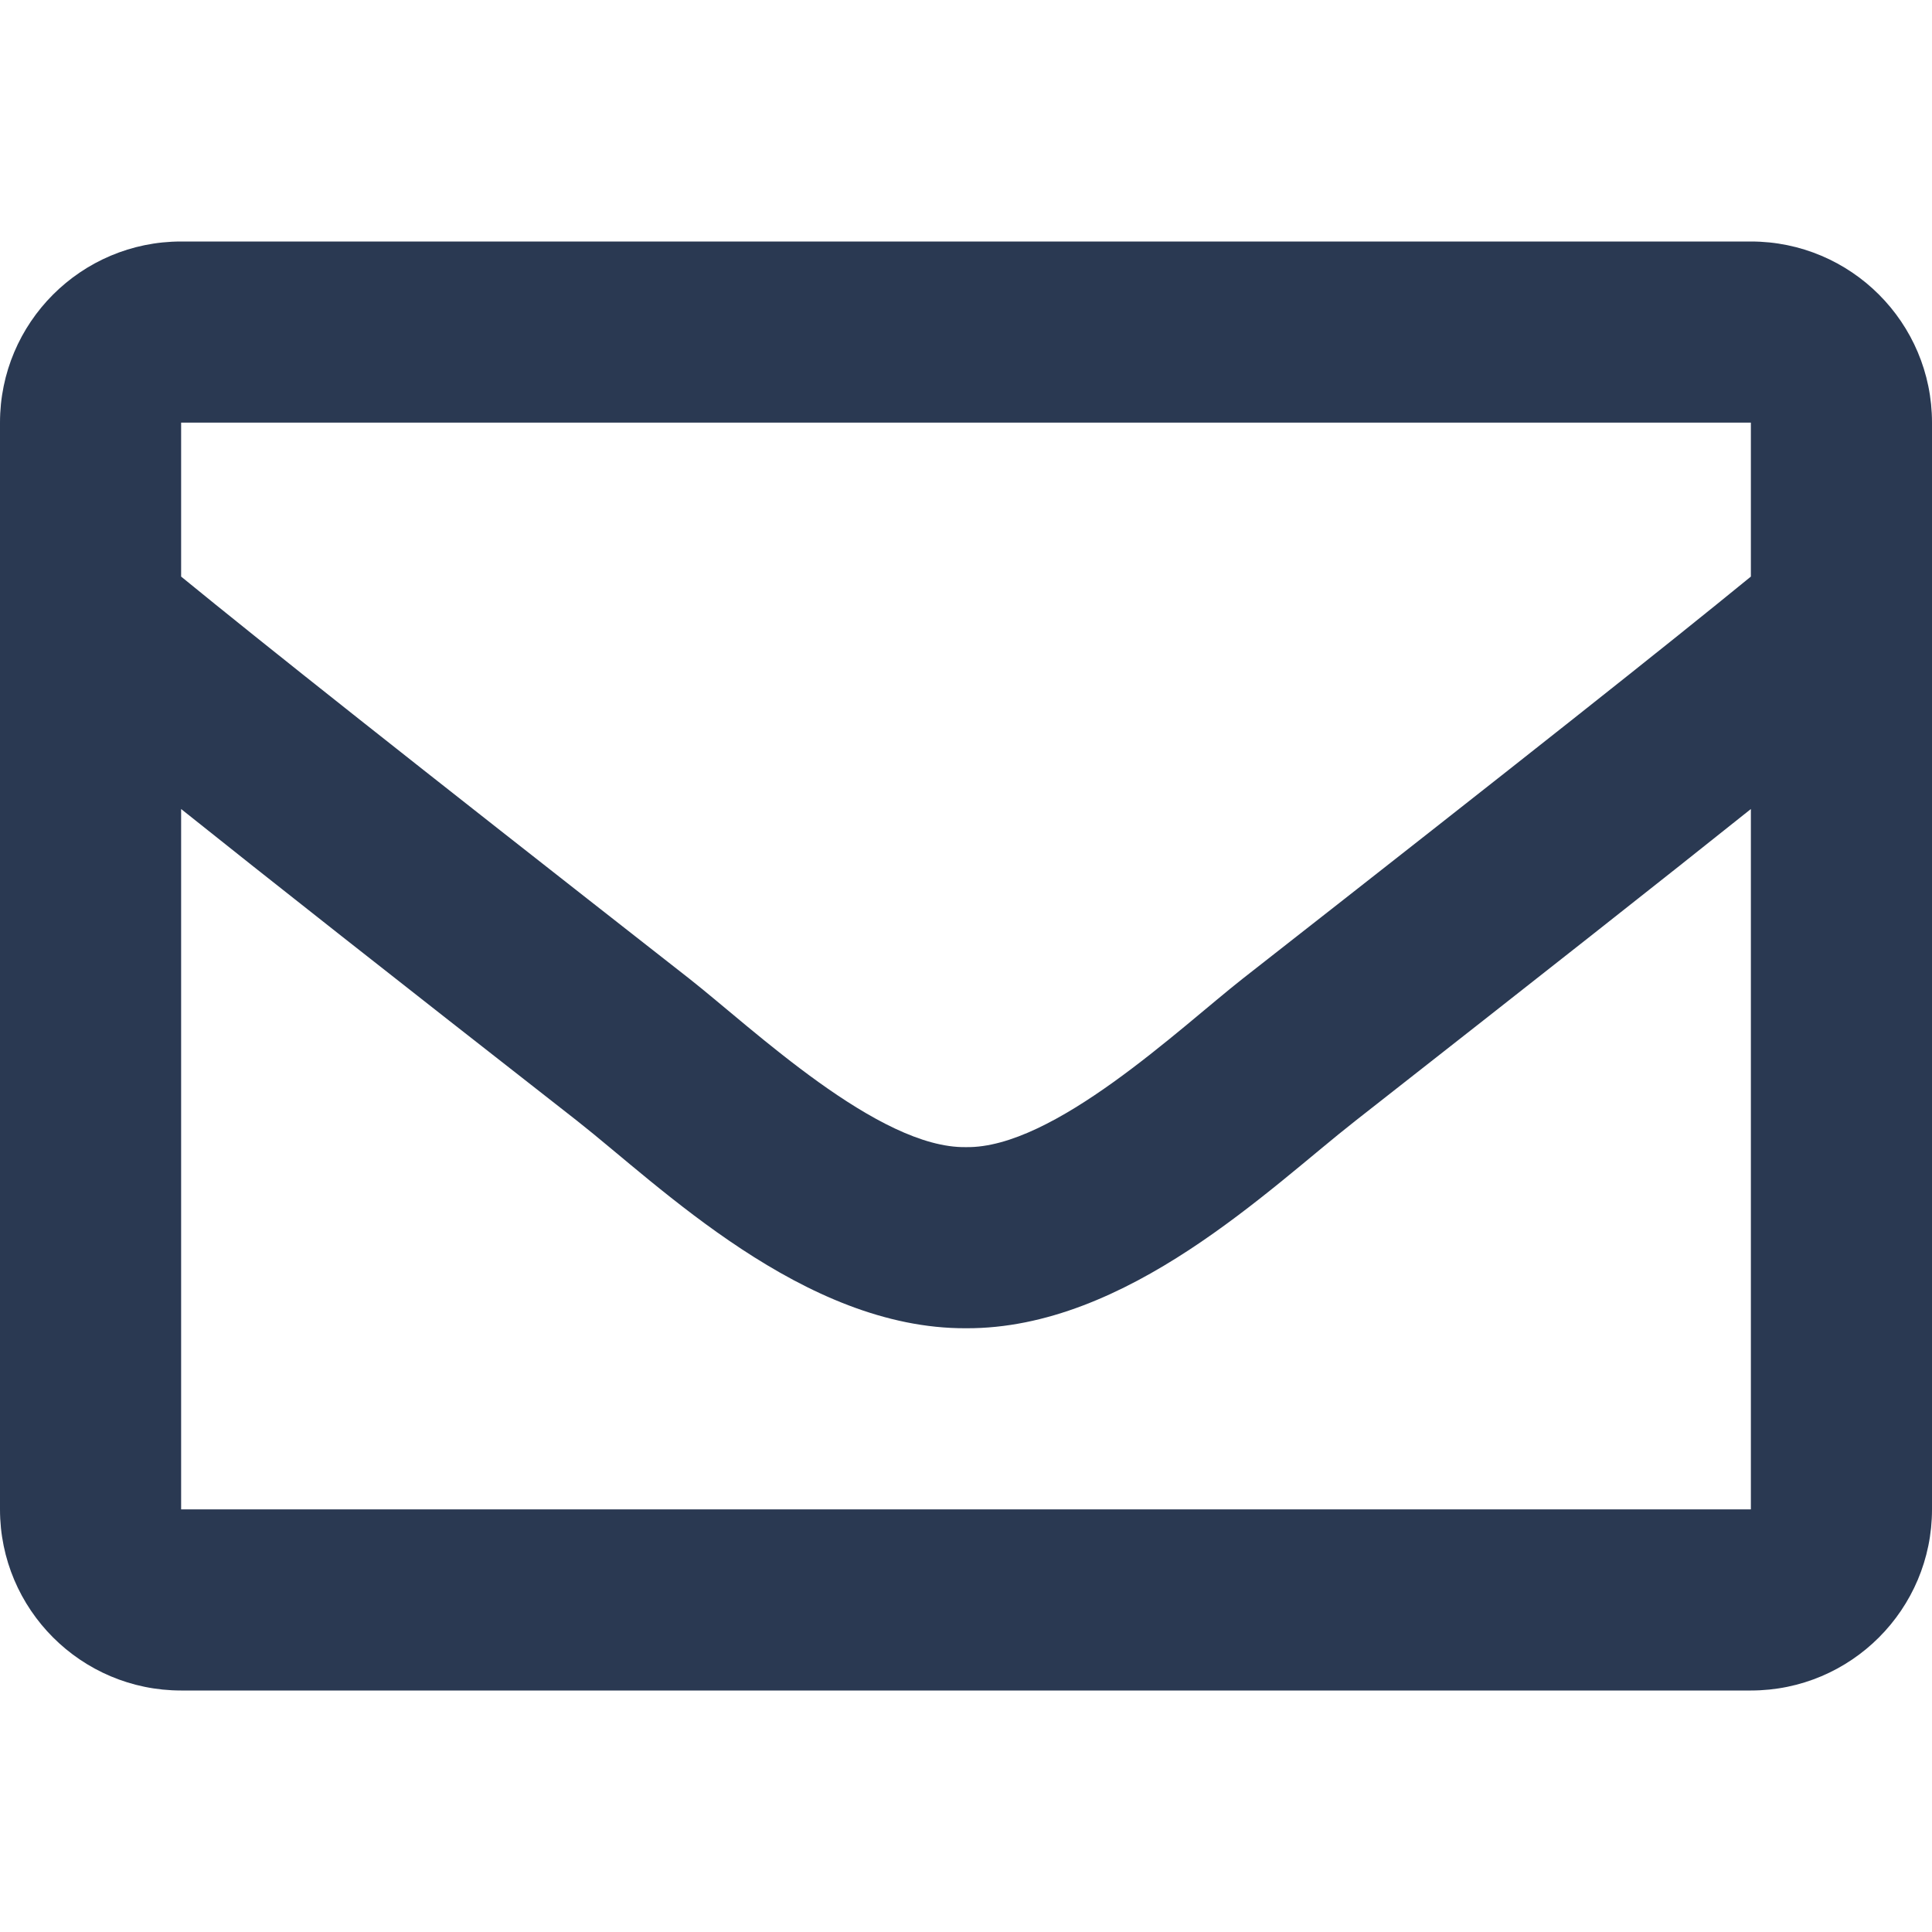
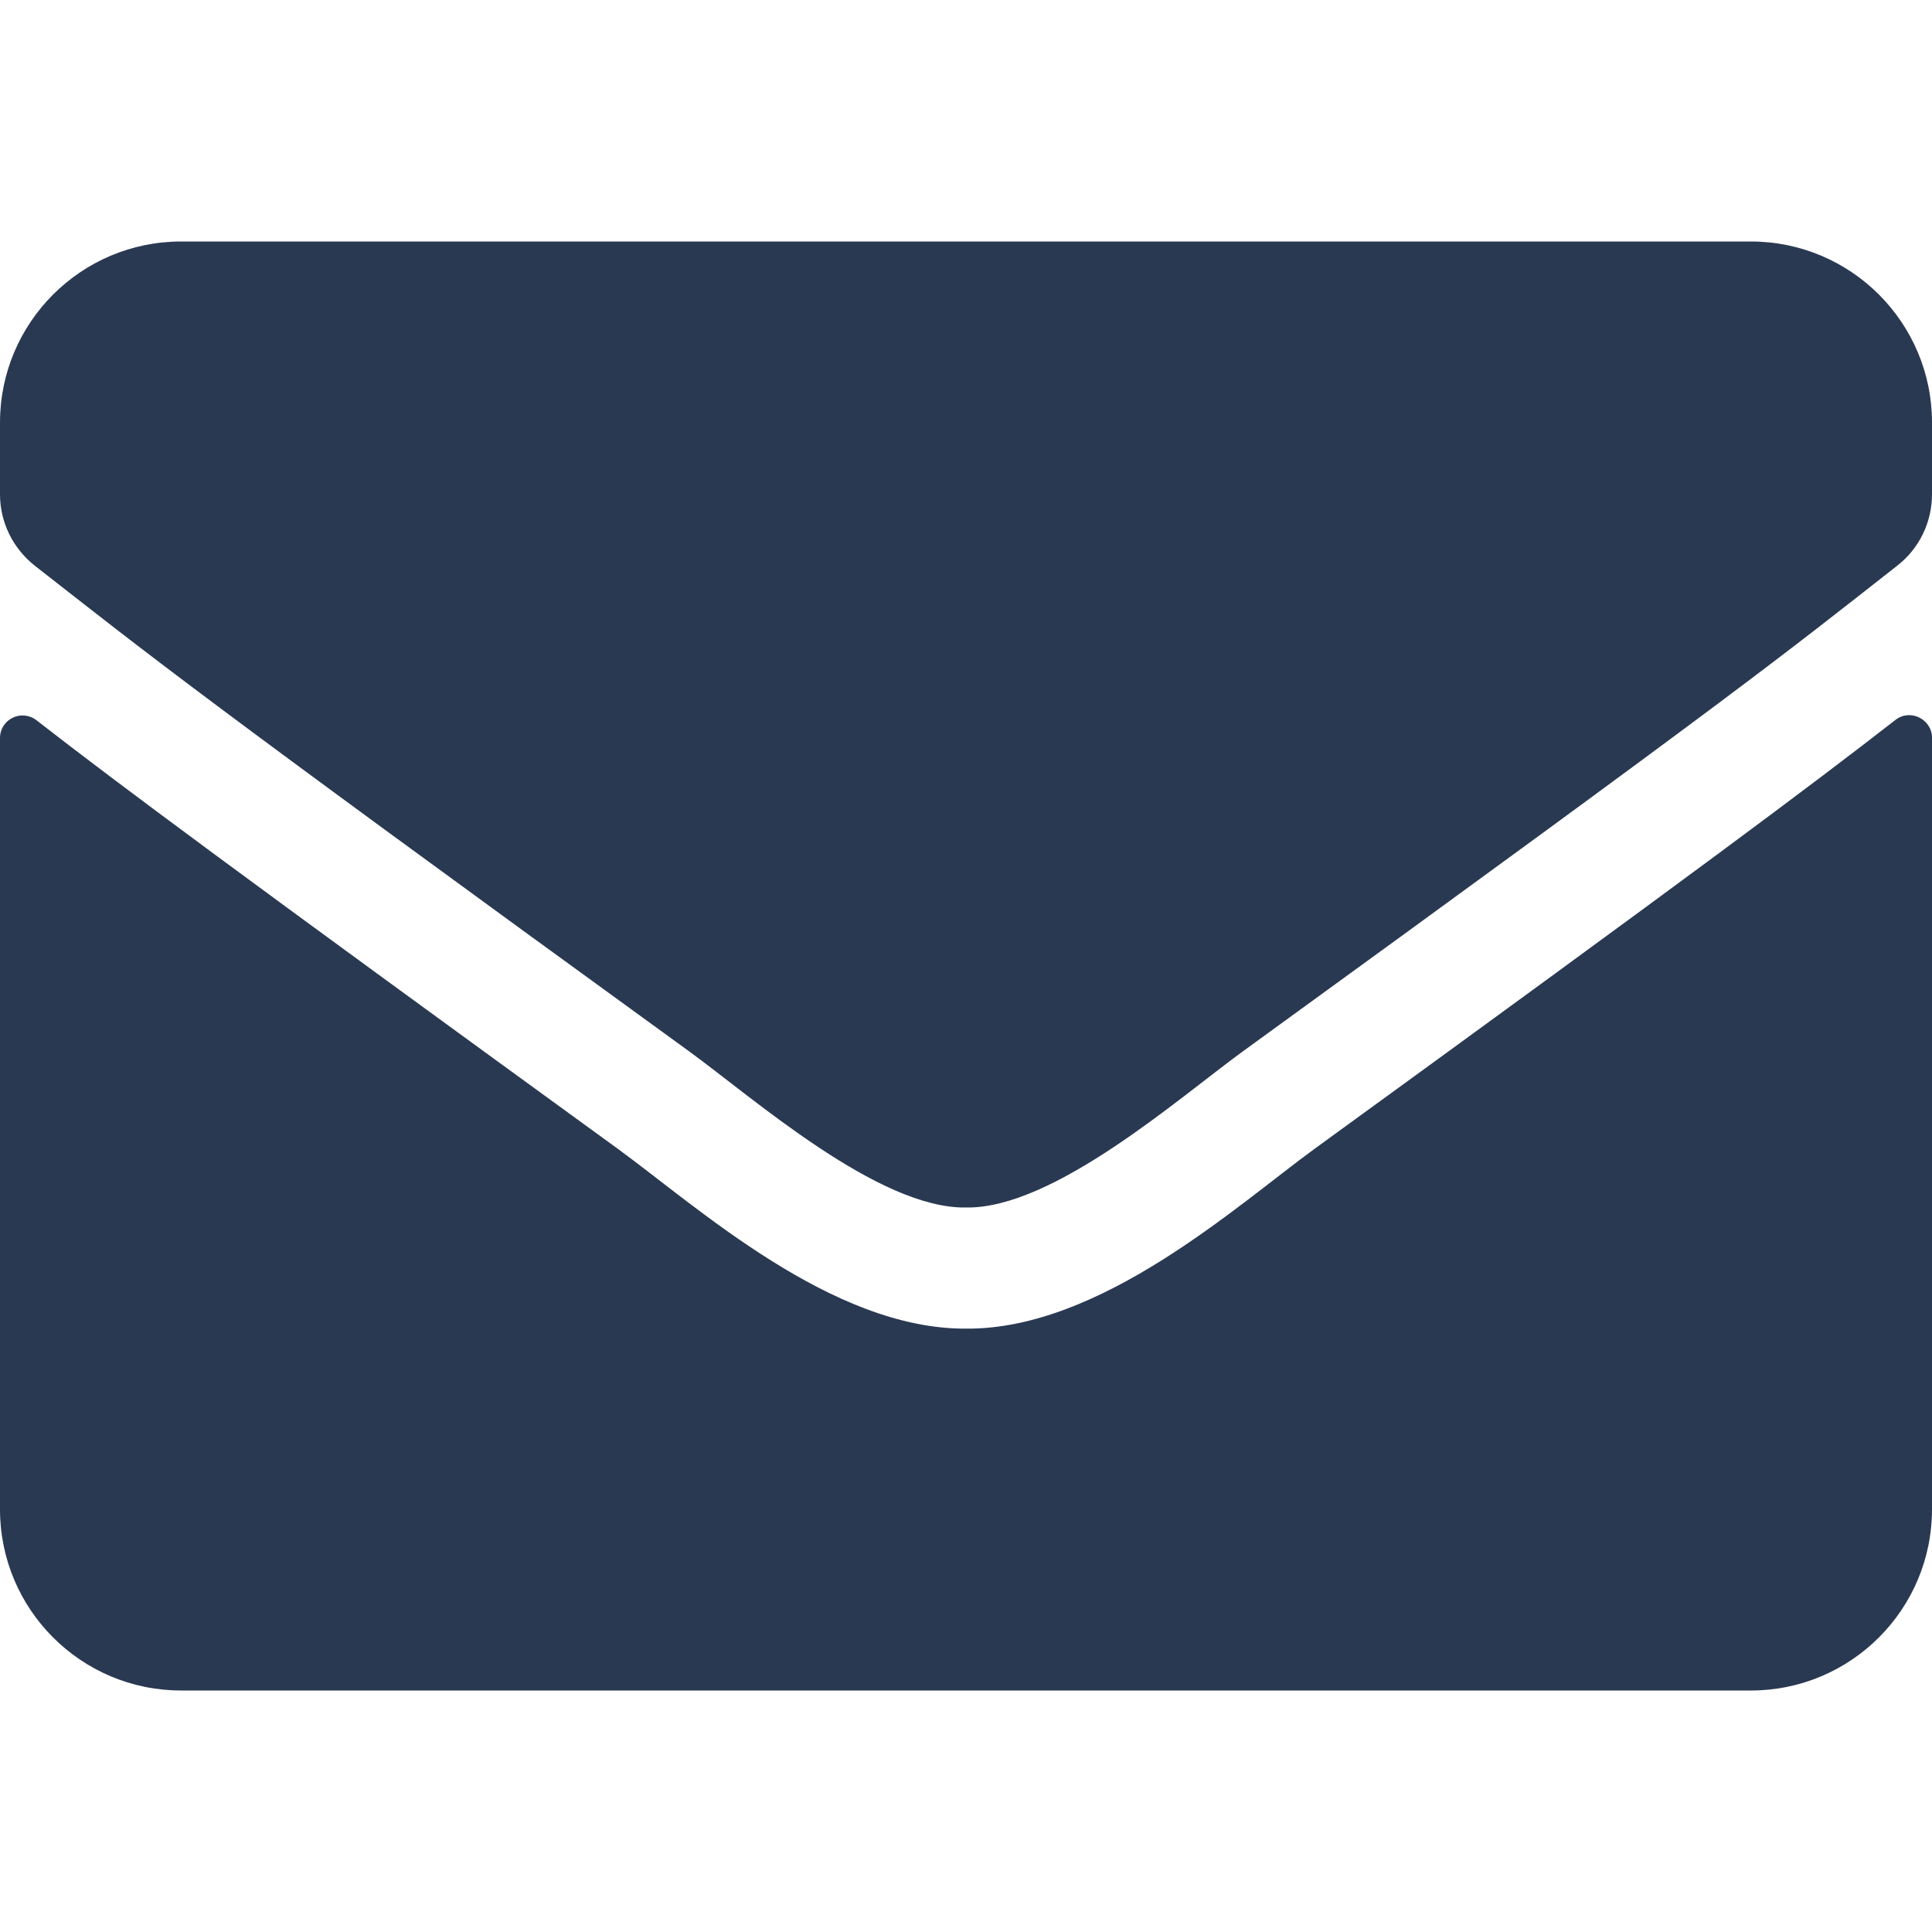
<svg xmlns="http://www.w3.org/2000/svg" version="1.1" id="Layer_1" x="0px" y="0px" viewBox="0 0 512 512" style="enable-background:new 0 0 512 512;" xml:space="preserve">
  <style type="text/css">
	.st0{fill:#2A3952;}
</style>
-   <path class="st0" d="M464,64H48C21.5,64,0,85.5,0,112v288c0,26.5,21.5,48,48,48h416c26.5,0,48-21.5,48-48V112  C512,85.5,490.5,64,464,64z M464,112v40.8c-22.4,18.3-58.2,46.7-134.6,106.5c-16.8,13.2-50.2,45.1-73.4,44.7  c-23.2,0.4-56.6-31.5-73.4-44.7C106.2,199.5,70.4,171.1,48,152.8V112H464z M48,400V214.4c22.9,18.3,55.4,43.9,104.9,82.6  c21.9,17.2,60.1,55.2,103.1,55c42.7,0.2,80.5-37.2,103.1-54.9c49.5-38.8,82-64.4,104.9-82.7V400H48z" />
+   <path class="st0" d="M502.3,190.8c3.9-3.1,9.7-0.2,9.7,4.7V400c0,26.5-21.5,48-48,48H48c-26.5,0-48-21.5-48-48V195.6  c0-5,5.7-7.8,9.7-4.7c22.4,17.4,52.1,39.5,154.1,113.6c21.1,15.4,56.7,47.8,92.2,47.6c35.7,0.3,72-32.8,92.3-47.6  C450.3,230.4,479.9,208.2,502.3,190.8z M256,320c23.2,0.4,56.6-29.2,73.4-41.4c132.7-96.3,142.8-104.7,173.4-128.7  c5.8-4.5,9.2-11.5,9.2-18.9v-19c0-26.5-21.5-48-48-48H48C21.5,64,0,85.5,0,112v19c0,7.4,3.4,14.3,9.2,18.9  c30.6,23.9,40.7,32.4,173.4,128.7C199.4,290.8,232.8,320.4,256,320L256,320z" />
</svg>
